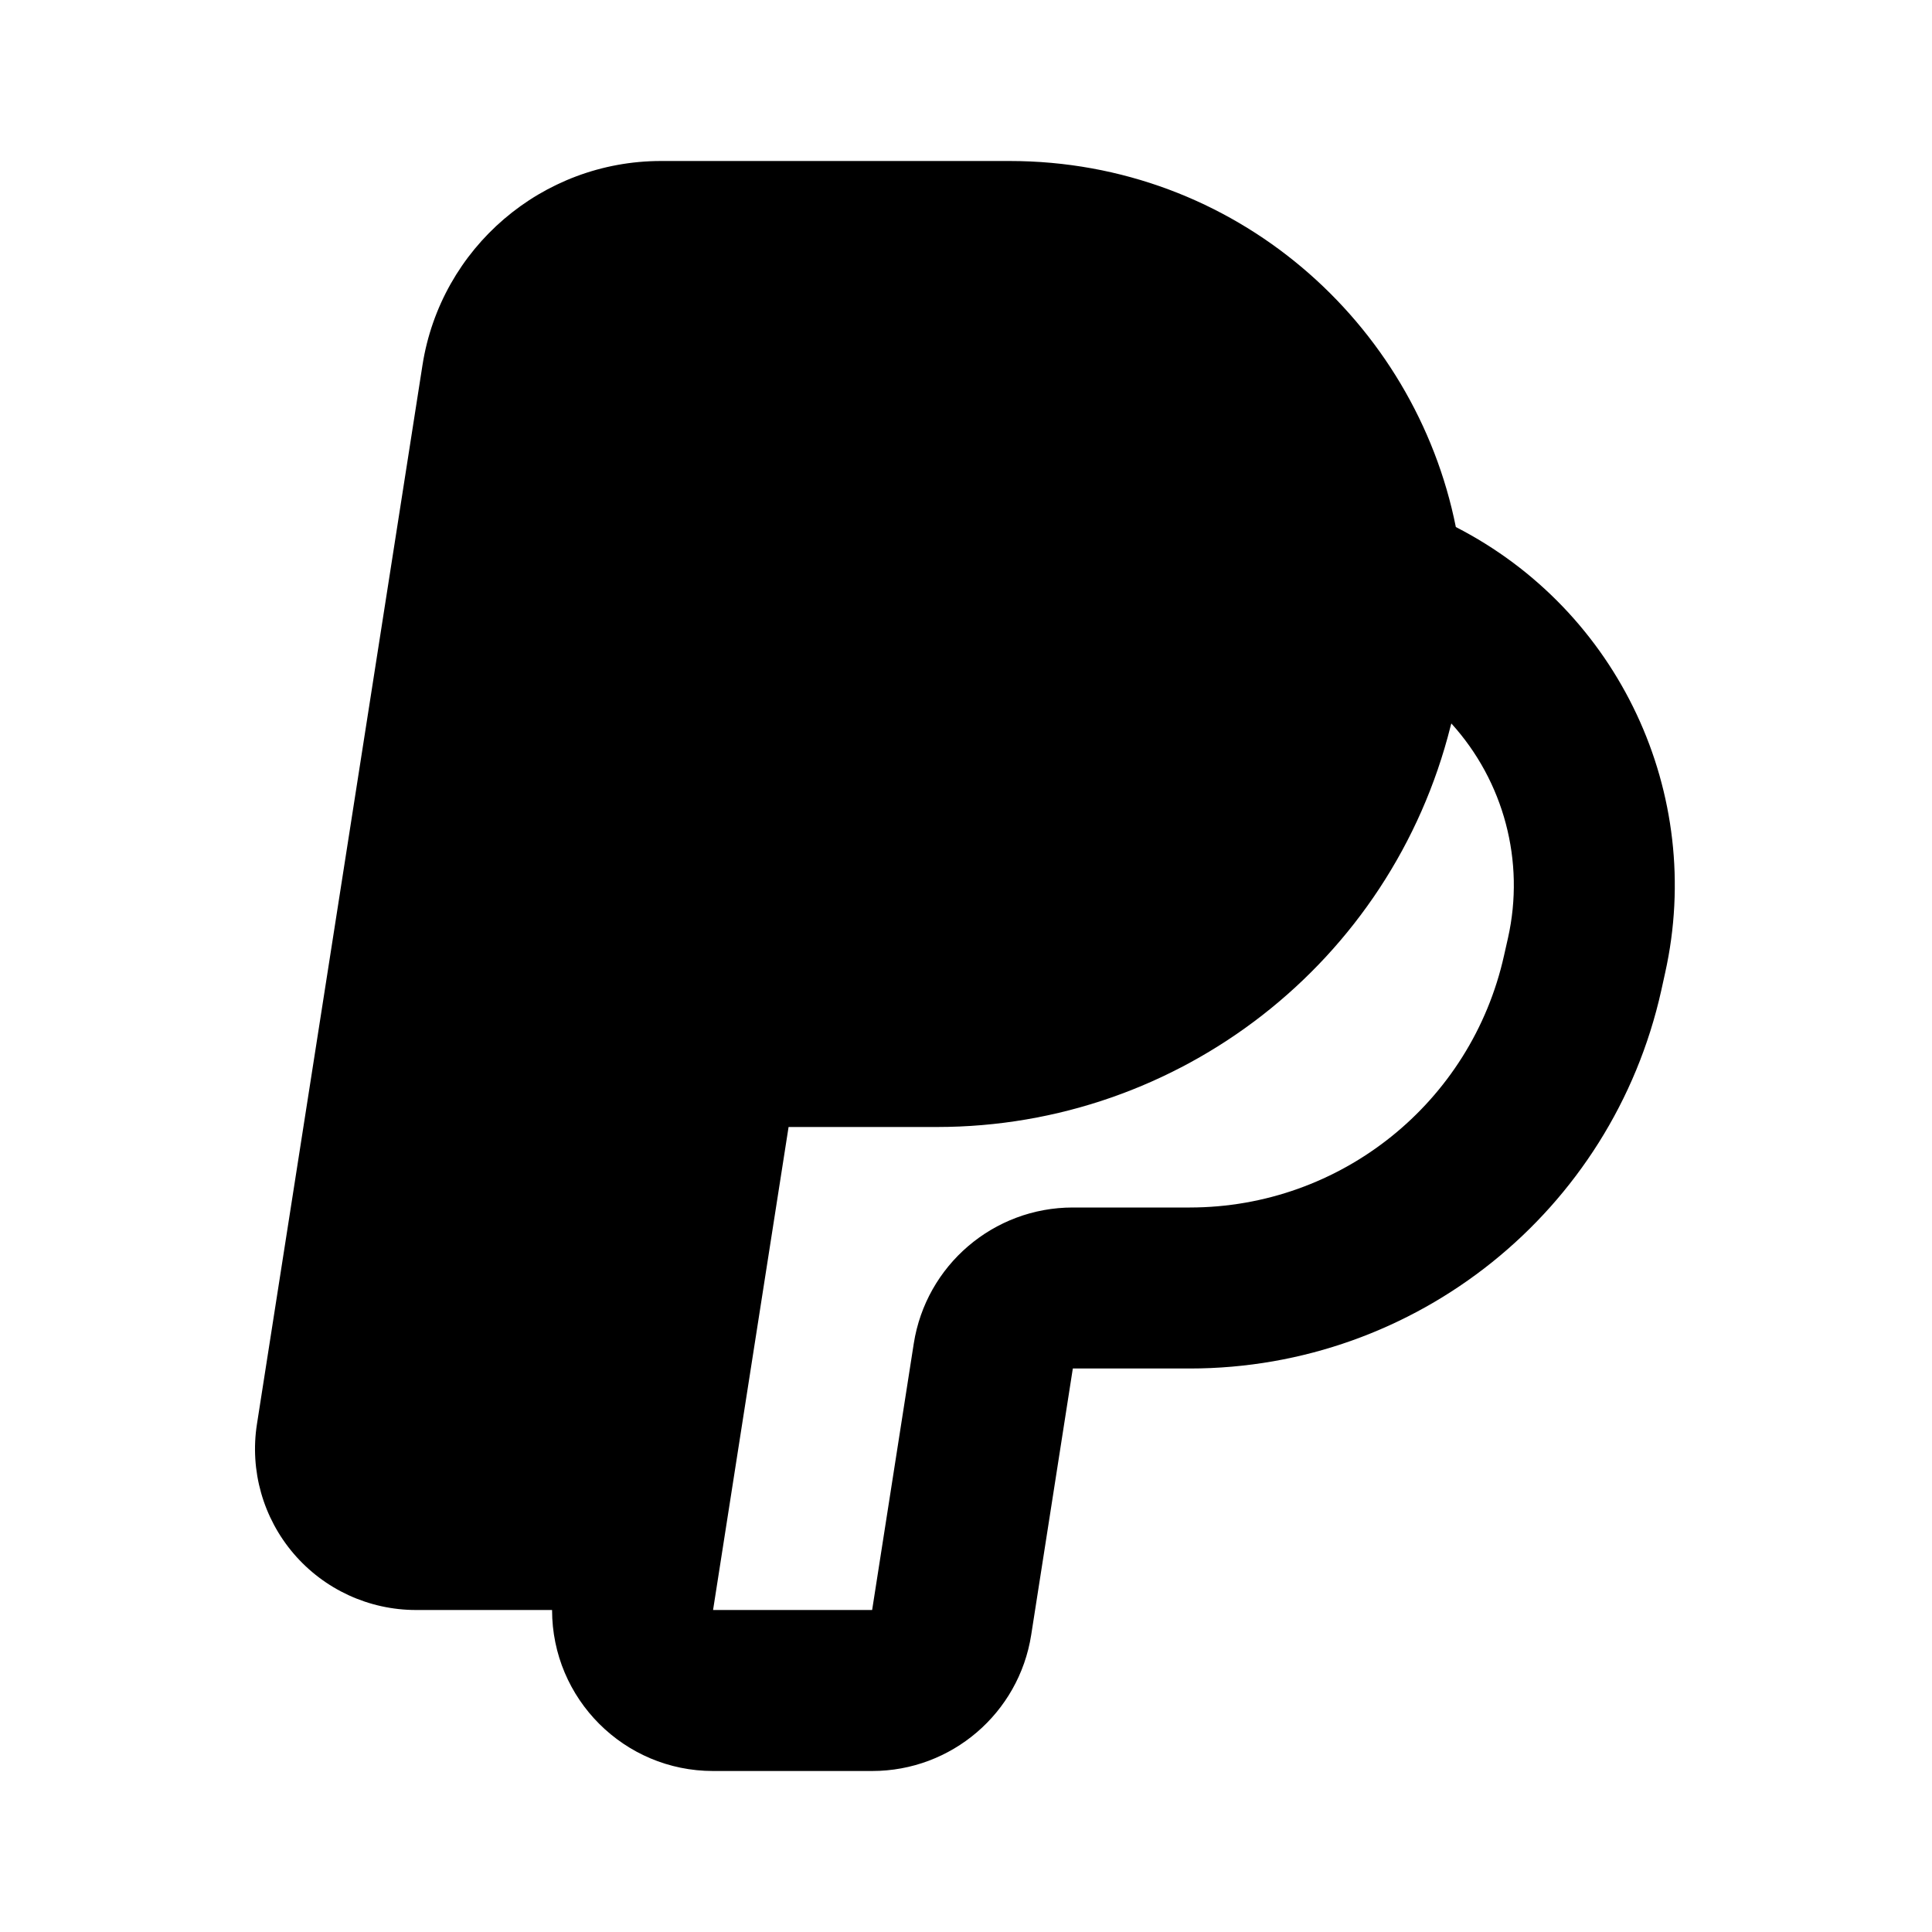
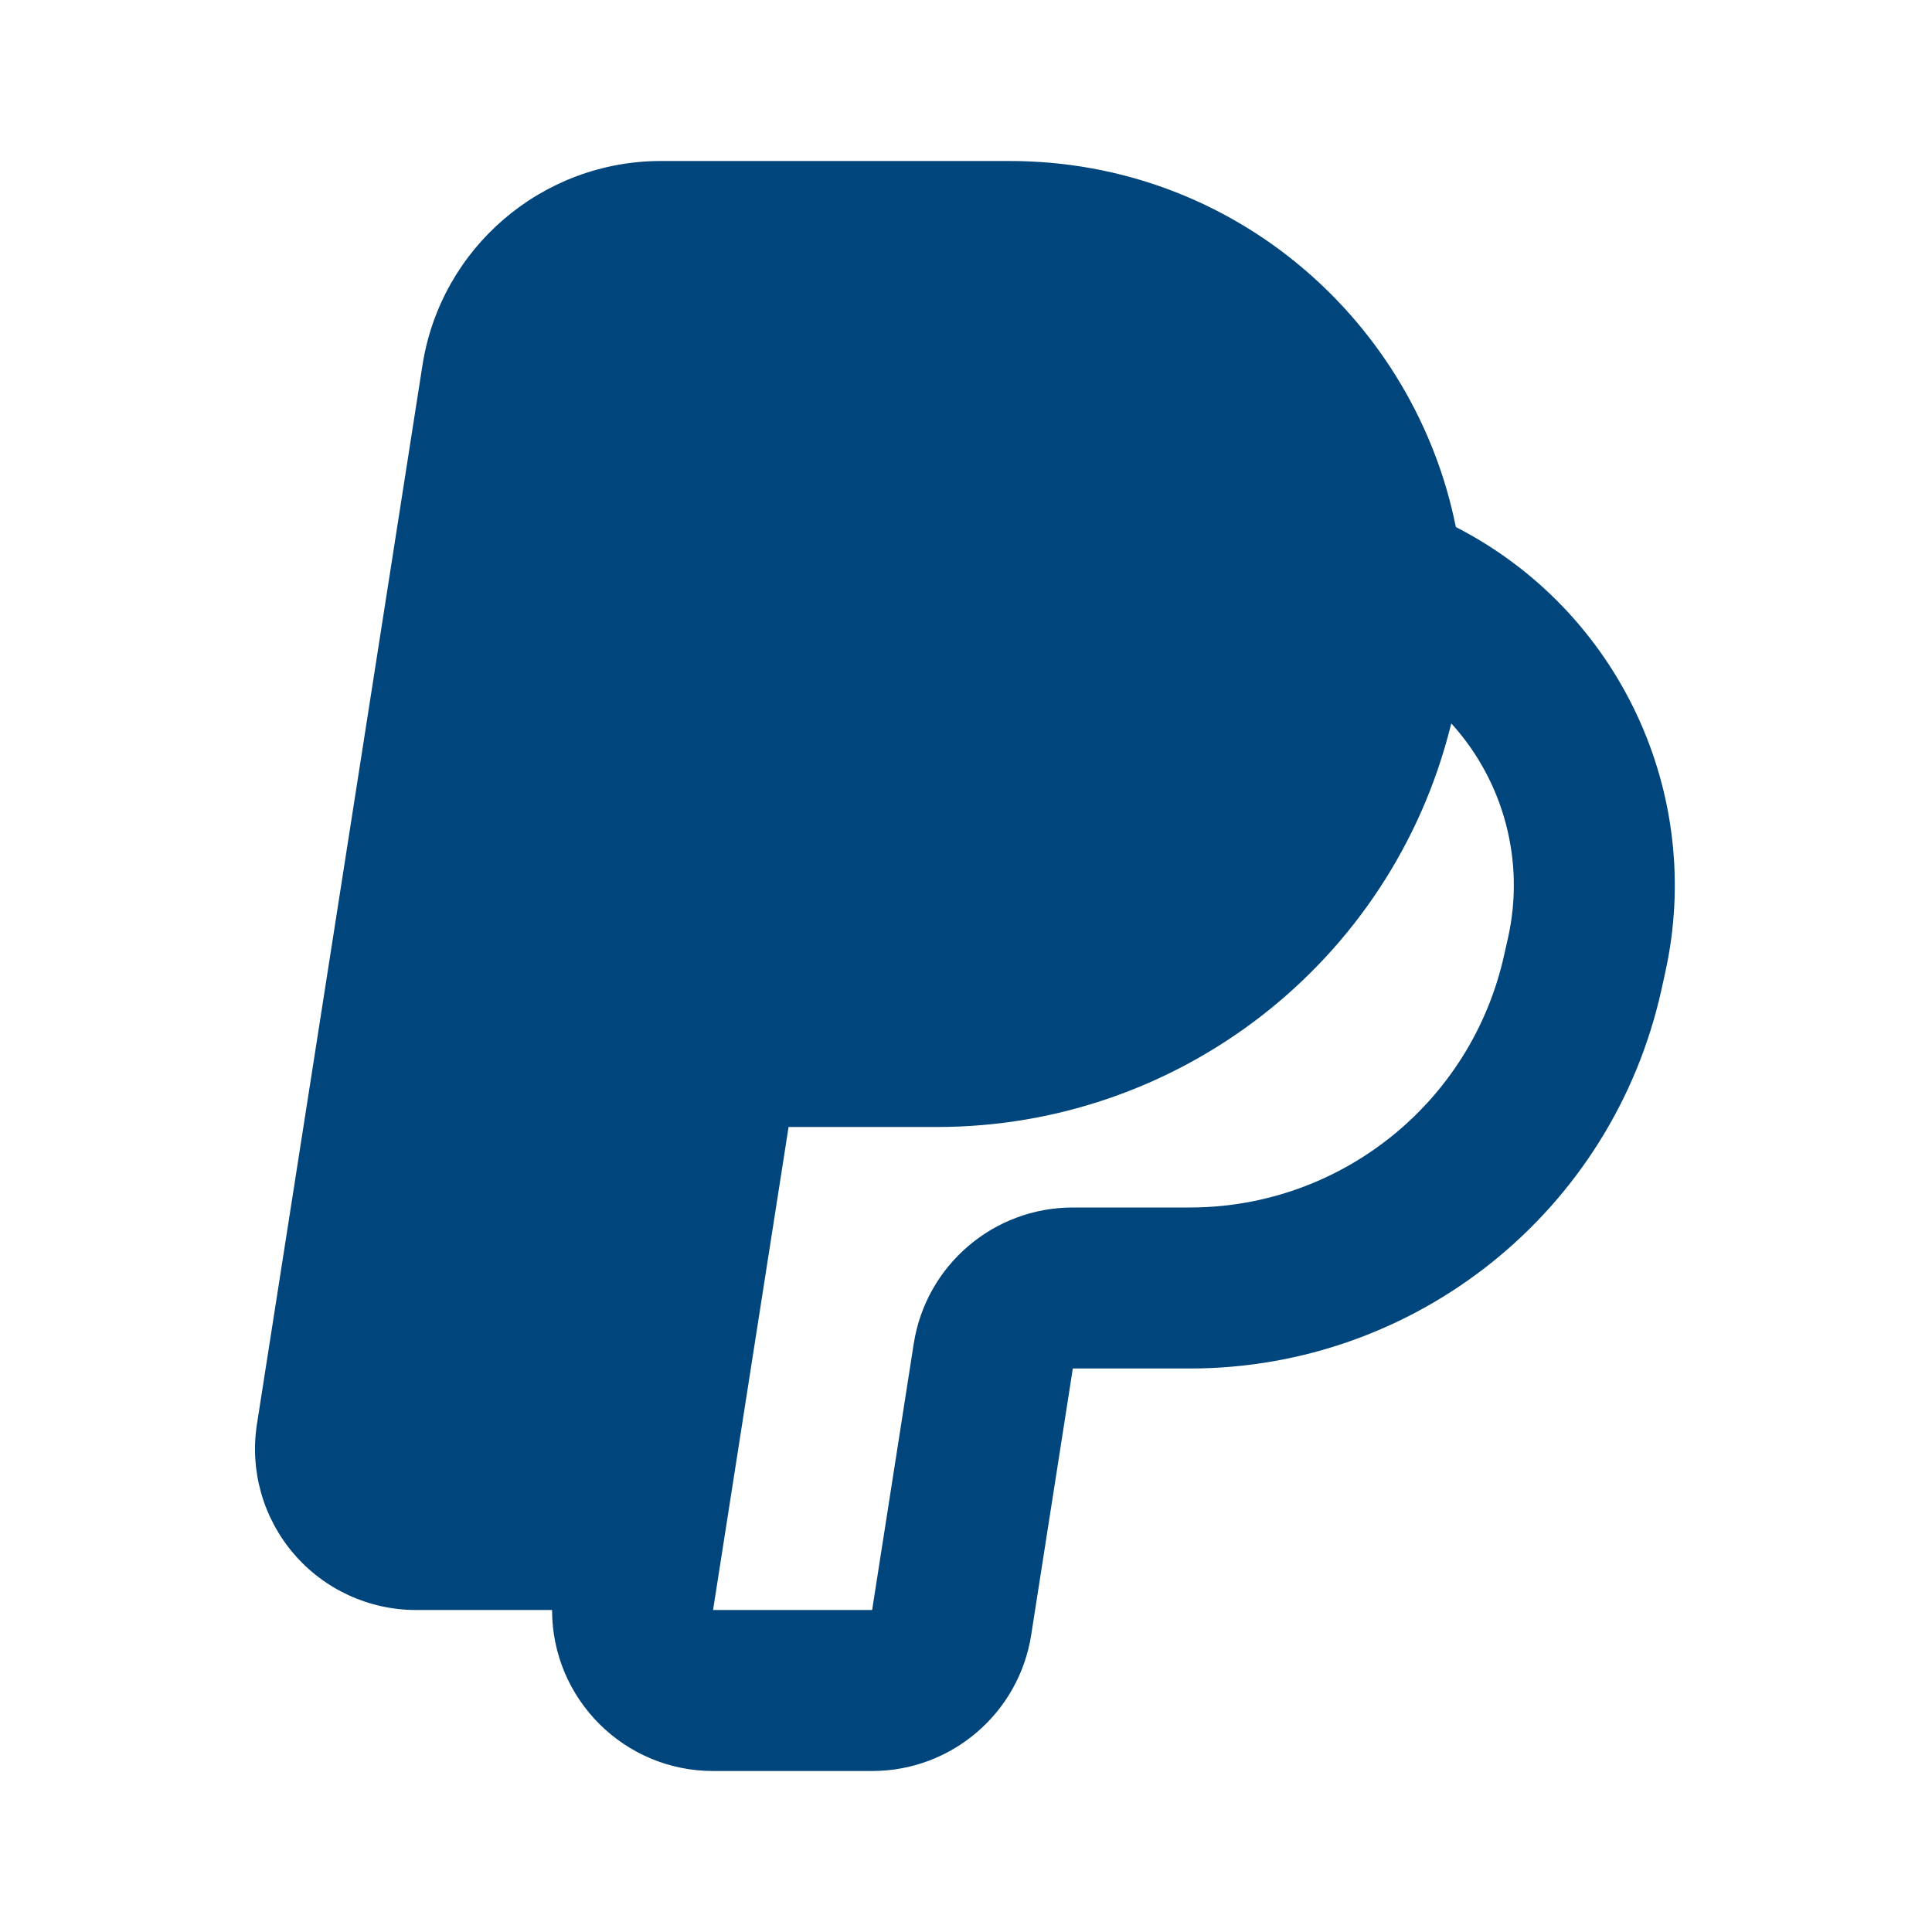
<svg xmlns="http://www.w3.org/2000/svg" width="24" height="24" viewBox="0 0 24 24">
  <g fill="none" fill-rule="evenodd">
    <path d="M24 0v24H0V0zM12.593 23.258l-.011.002-.071.035-.02.004-.014-.004-.071-.035c-.01-.004-.019-.001-.024.005l-.004.01-.017.428.005.02.01.013.104.074.015.004.012-.004.104-.074.012-.016.004-.017-.017-.427c-.002-.01-.009-.017-.017-.018m.265-.113-.013.002-.185.093-.01.01-.003.011.018.43.005.012.008.007.201.093c.012.004.023 0 .029-.008l.004-.014-.034-.614c-.003-.012-.01-.02-.02-.022m-.715.002a.023.023 0 0 0-.027.006l-.006.014-.034.614c0 .012.007.02.017.024l.015-.002.201-.093.01-.008.004-.011.017-.43-.003-.012-.01-.01z" />
-     <path fill="#000000FF" d="M8.212 2a3 3 0 0 0-2.964 2.537L3.192 17.69A2 2 0 0 0 5.168 20h1.69a2 2 0 0 0 2 2h1.976a2 2 0 0 0 1.976-1.691L13.327 17h1.453a6 6 0 0 0 5.857-4.697l.048-.218a5.002 5.002 0 0 0-2.6-5.538C17.578 4.011 15.344 2 12.54 2H8.21Zm1.584 12h1.843a6.578 6.578 0 0 0 6.38-4.977l.01-.036a2.99 2.99 0 0 1 .704 2.664l-.049.217A4 4 0 0 1 14.78 15h-1.453a2 2 0 0 0-1.976 1.691L10.834 20H8.858z" />
+     <path fill="#00457C" d="M8.212 2a3 3 0 0 0-2.964 2.537L3.192 17.69A2 2 0 0 0 5.168 20h1.69a2 2 0 0 0 2 2h1.976a2 2 0 0 0 1.976-1.691L13.327 17h1.453a6 6 0 0 0 5.857-4.697l.048-.218a5.002 5.002 0 0 0-2.6-5.538C17.578 4.011 15.344 2 12.54 2H8.21Zm1.584 12h1.843a6.578 6.578 0 0 0 6.38-4.977l.01-.036a2.99 2.99 0 0 1 .704 2.664l-.049.217A4 4 0 0 1 14.78 15h-1.453a2 2 0 0 0-1.976 1.691L10.834 20H8.858z" />
  </g>
</svg>
